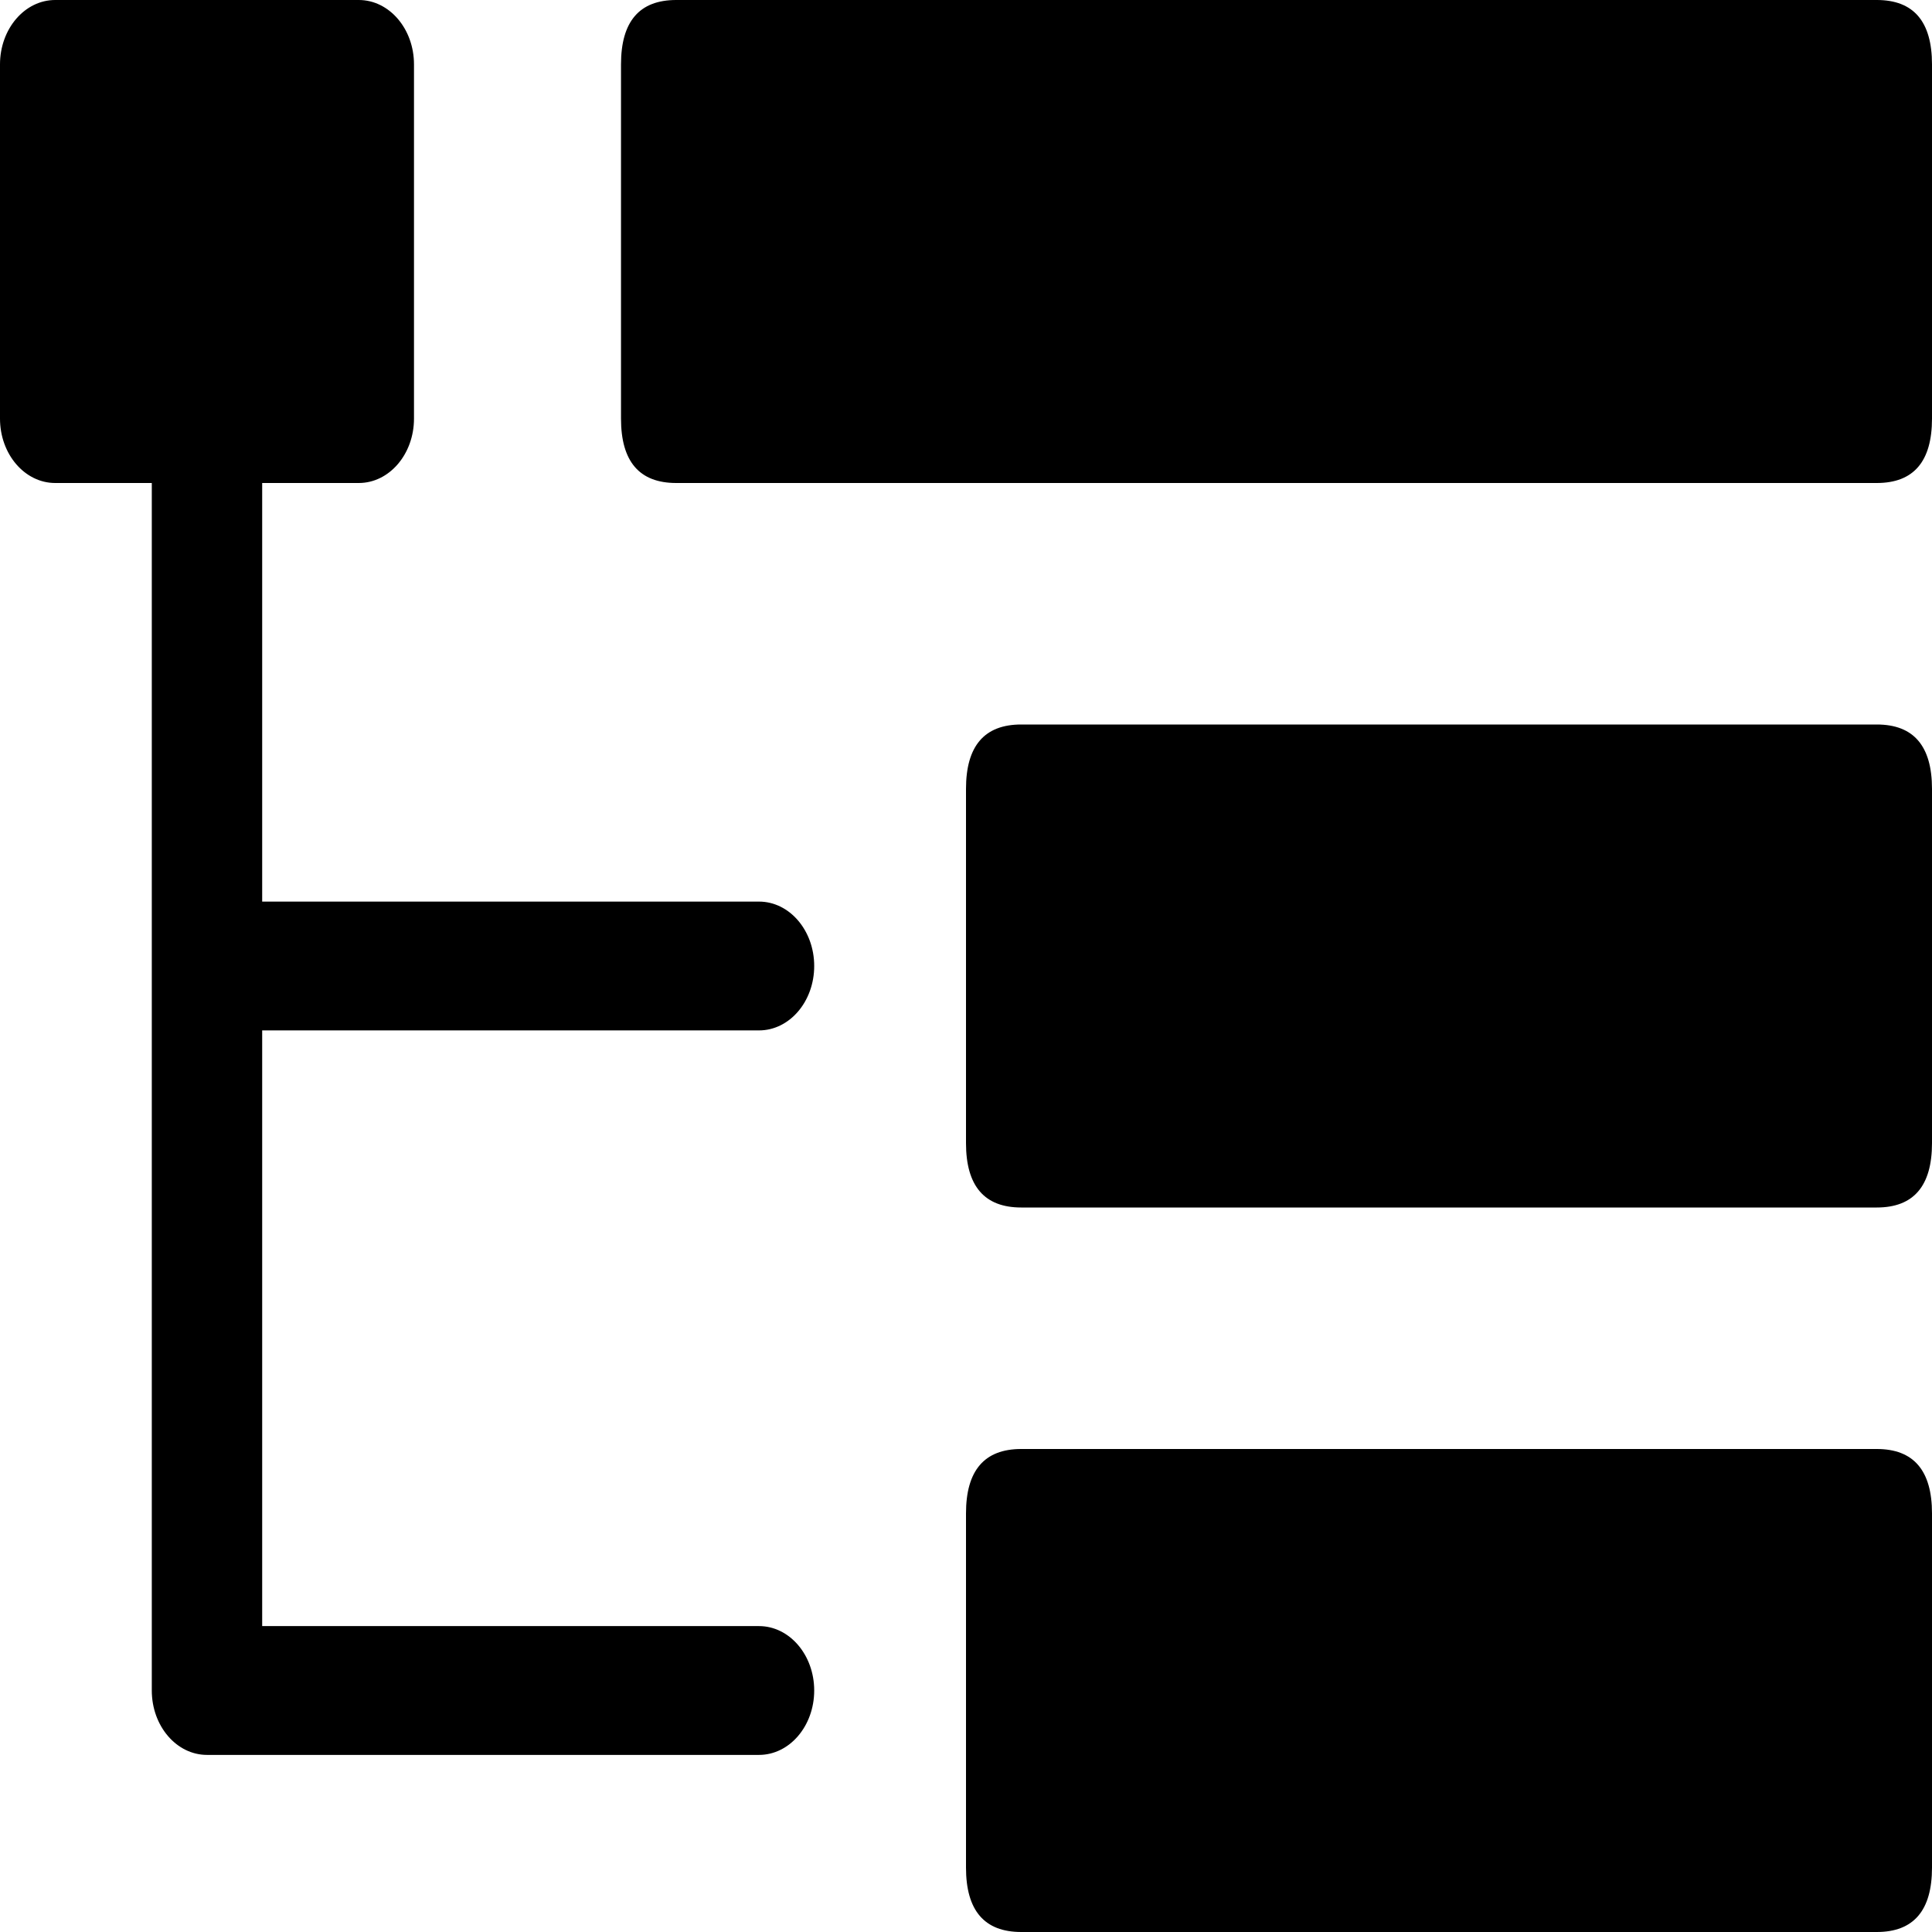
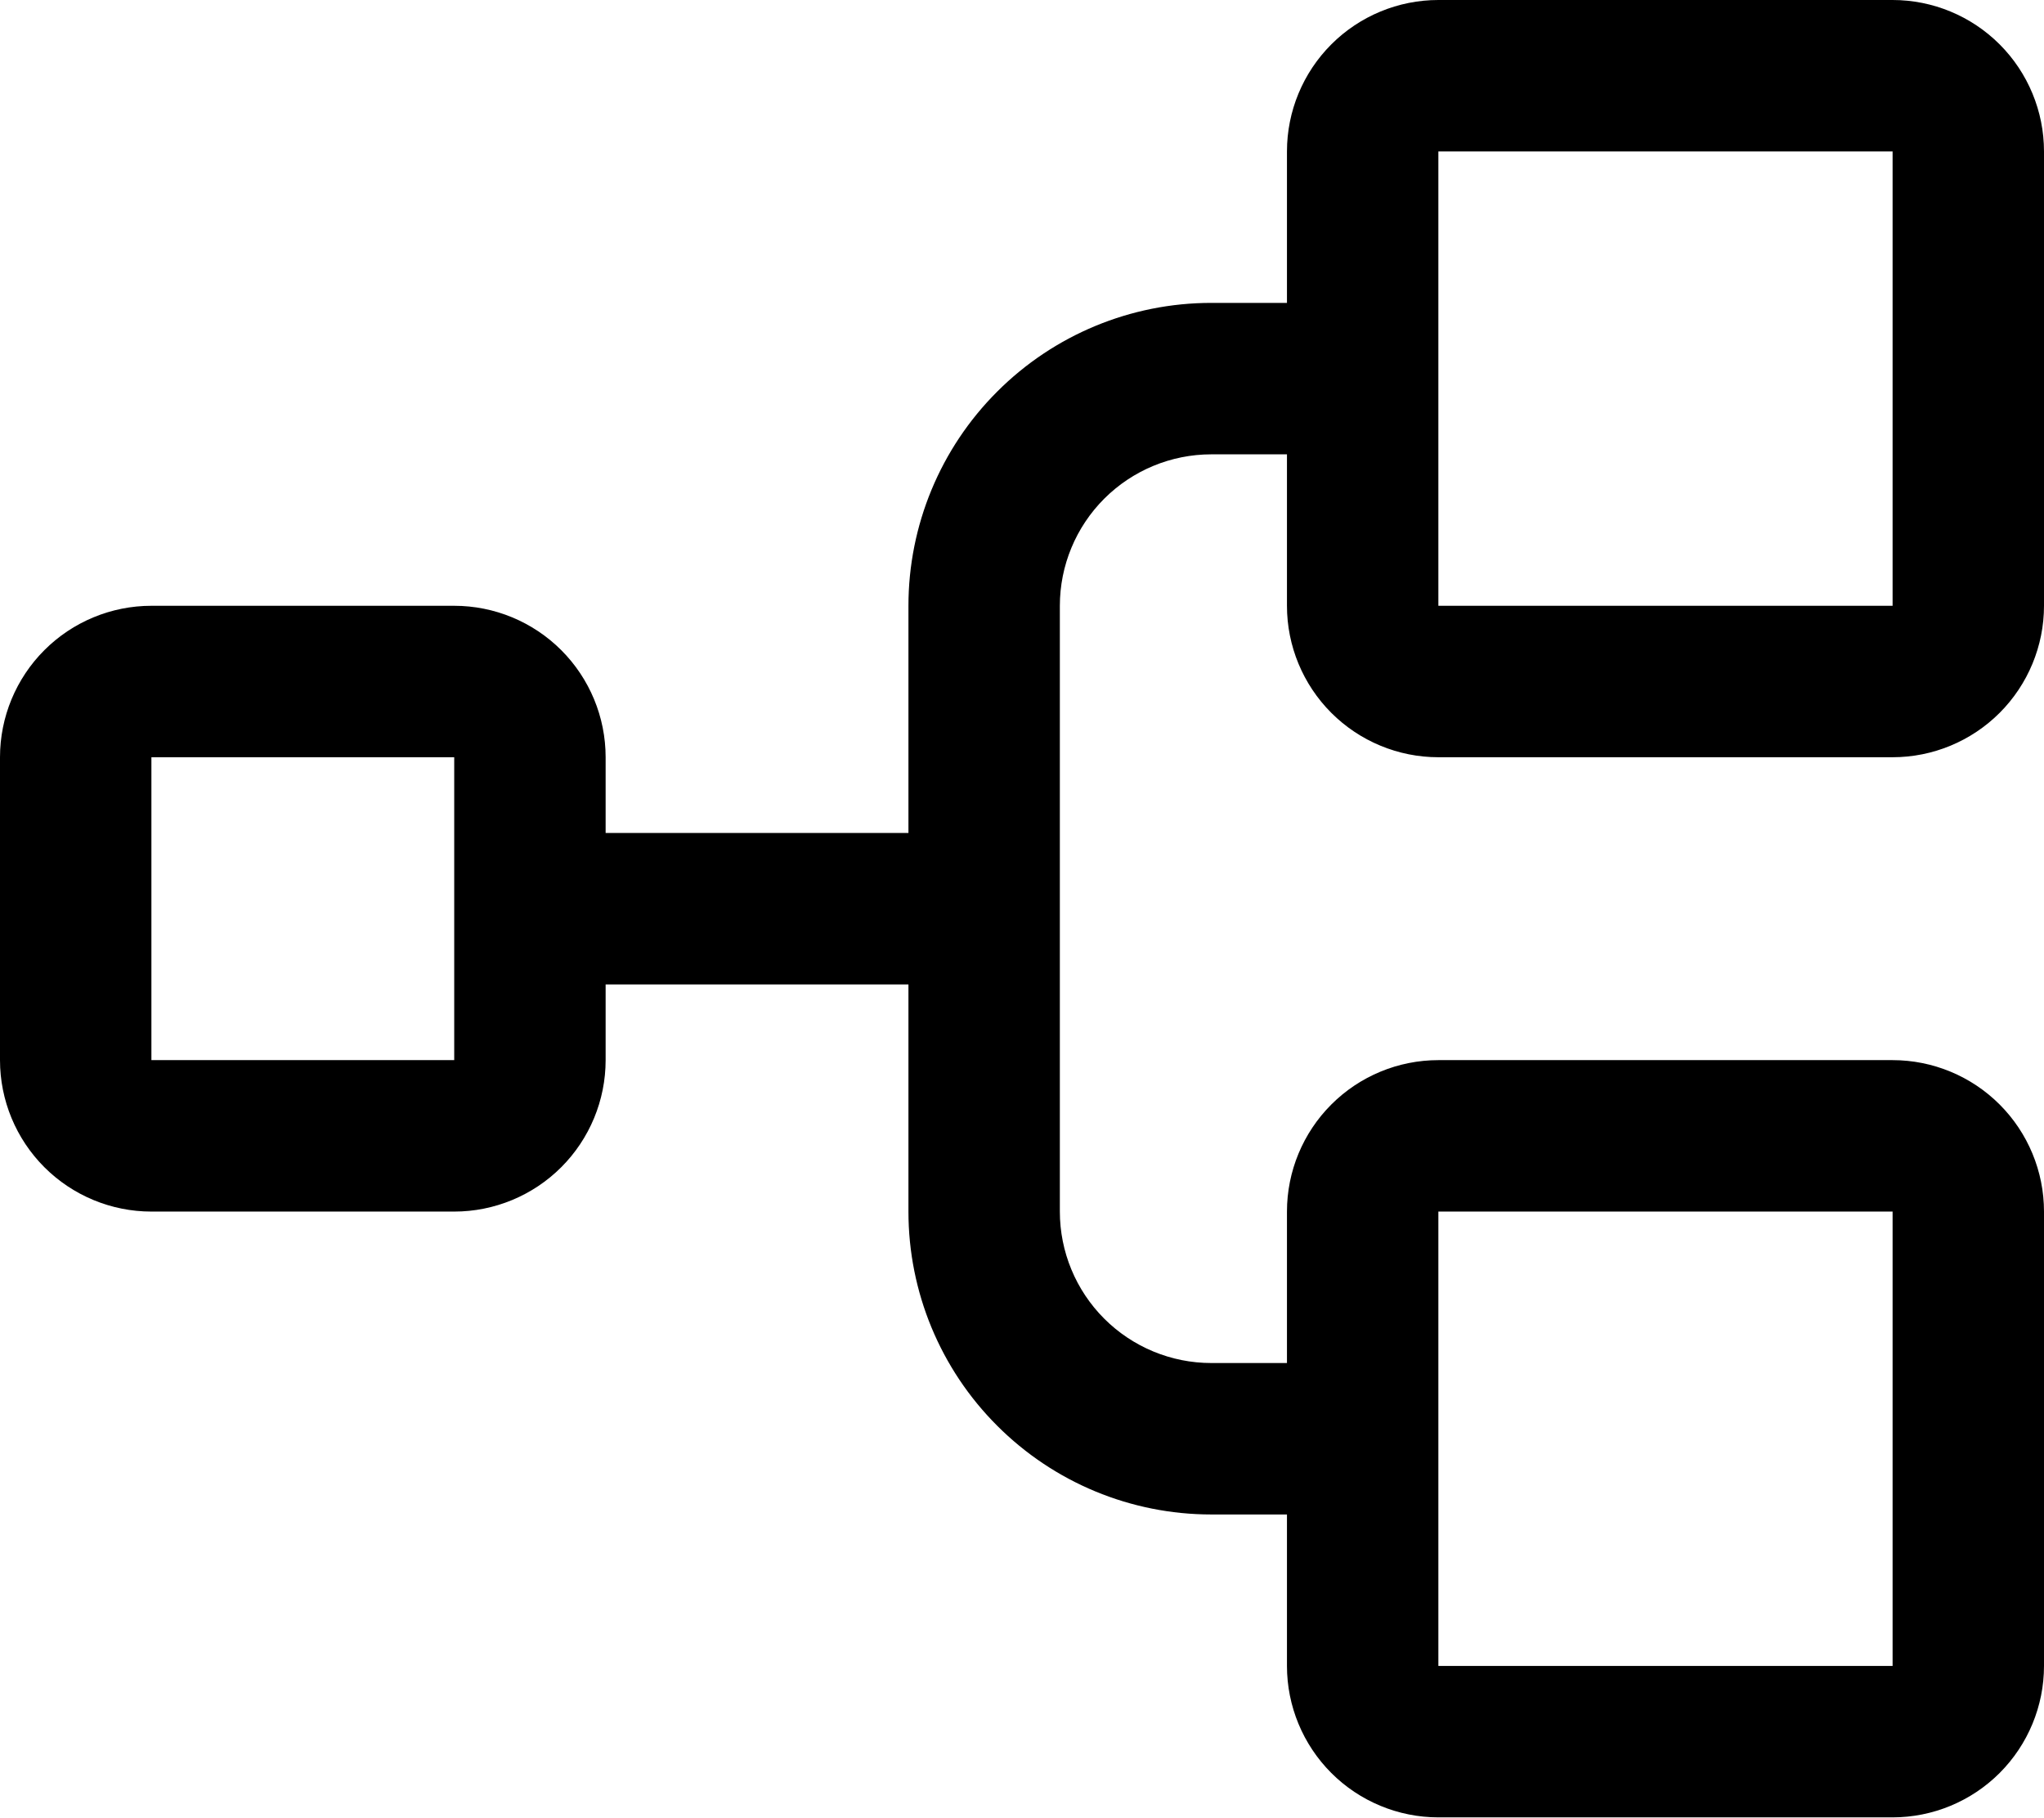
- <svg xmlns="http://www.w3.org/2000/svg" width="128" height="128">
-   <path d="M44.8 0h79.543C126.78 0 128 1.422 128 4.267v23.466c0 2.845-1.219 4.267-3.657 4.267H44.8c-2.438 0-3.657-1.422-3.657-4.267V4.267C41.143 1.422 42.362 0 44.8 0zm22.857 48h56.686c2.438 0 3.657 1.422 3.657 4.267v23.466c0 2.845-1.219 4.267-3.657 4.267H67.657C65.22 80 64 78.578 64 75.733V52.267C64 49.422 65.219 48 67.657 48zm0 48h56.686c2.438 0 3.657 1.422 3.657 4.267v23.466c0 2.845-1.219 4.267-3.657 4.267H67.657C65.22 128 64 126.578 64 123.733v-23.466C64 97.422 65.219 96 67.657 96zM50.286 68.267c2.02 0 3.657-1.91 3.657-4.267 0-2.356-1.638-4.267-3.657-4.267H17.37V32h6.4c2.02 0 3.658-1.91 3.658-4.267V4.267C27.429 1.91 25.79 0 23.77 0H3.657C1.637 0 0 1.91 0 4.267v23.466C0 30.09 1.637 32 3.657 32h6.4v80c0 2.356 1.638 4.267 3.657 4.267h36.572c2.02 0 3.657-1.91 3.657-4.267 0-2.356-1.638-4.267-3.657-4.267H17.37V68.267h32.915z" />
+ <svg xmlns="http://www.w3.org/2000/svg" width="27" height="24" viewBox="0 0 27 24">
+   <path d="M19 10H25C25.53 10 26.039 9.789 26.414 9.414C26.789 9.039 27 8.53 27 8V2C27 1.47 26.789 0.961 26.414 0.586C26.039 0.211 25.53 0 25 0H19C18.47 0 17.961 0.211 17.586 0.586C17.211 0.961 17 1.47 17 2V4H16C14.939 4 13.922 4.421 13.172 5.172C12.421 5.922 12 6.939 12 8V11H8V10C8 9.47 7.789 8.961 7.414 8.586C7.039 8.211 6.53 8 6 8H2C1.47 8 0.961 8.211 0.586 8.586C0.211 8.961 0 9.47 0 10V14C0 14.53 0.211 15.039 0.586 15.414C0.961 15.789 1.47 16 2 16H6C6.53 16 7.039 15.789 7.414 15.414C7.789 15.039 8 14.53 8 14V13H12V16C12 17.061 12.421 18.078 13.172 18.828C13.922 19.579 14.939 20 16 20H17V22C17 22.53 17.211 23.039 17.586 23.414C17.961 23.789 18.47 24 19 24H25C25.53 24 26.039 23.789 26.414 23.414C26.789 23.039 27 22.53 27 22V16C27 15.47 26.789 14.961 26.414 14.586C26.039 14.211 25.53 14 25 14H19C18.47 14 17.961 14.211 17.586 14.586C17.211 14.961 17 15.47 17 16V18H16C15.47 18 14.961 17.789 14.586 17.414C14.211 17.039 14 16.53 14 16V8C14 7.47 14.211 6.961 14.586 6.586C14.961 6.211 15.47 6 16 6H17V8C17 8.53 17.211 9.039 17.586 9.414C17.961 9.789 18.47 10 19 10ZM6 14H2V10H6V14ZM19 16H25V22H19V16ZM19 2H25V8H19V2Z" />
</svg>
